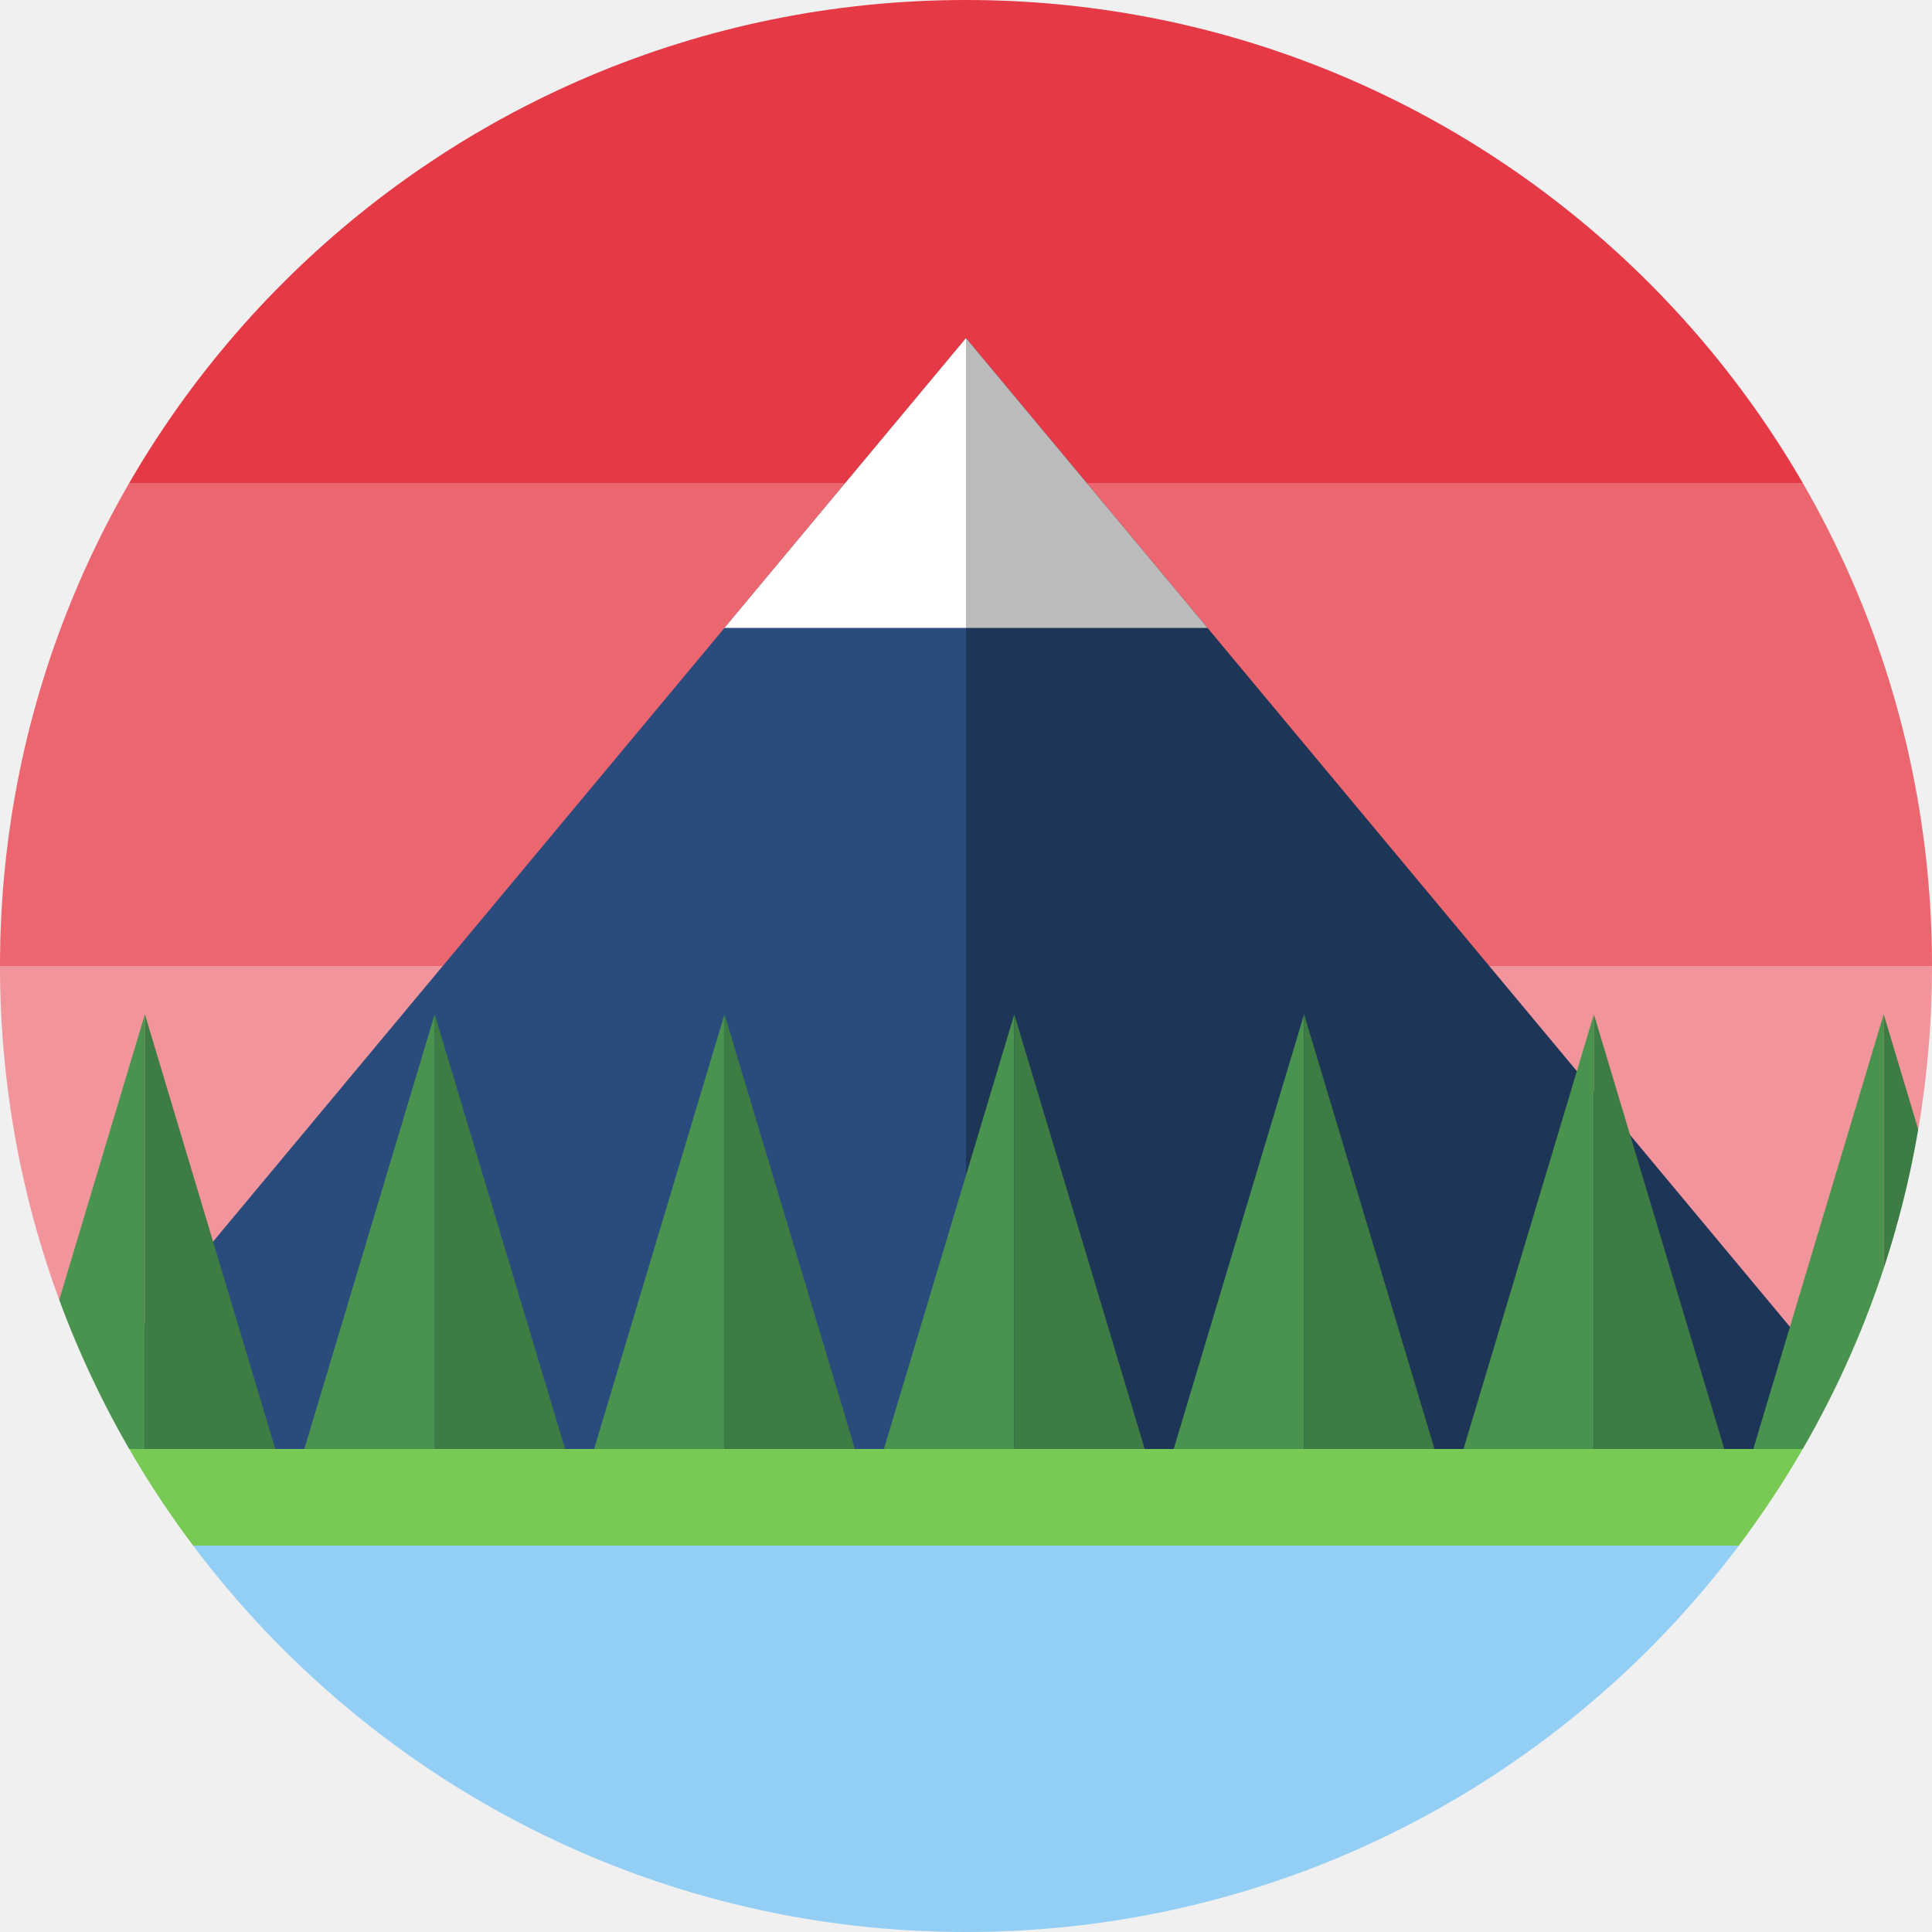
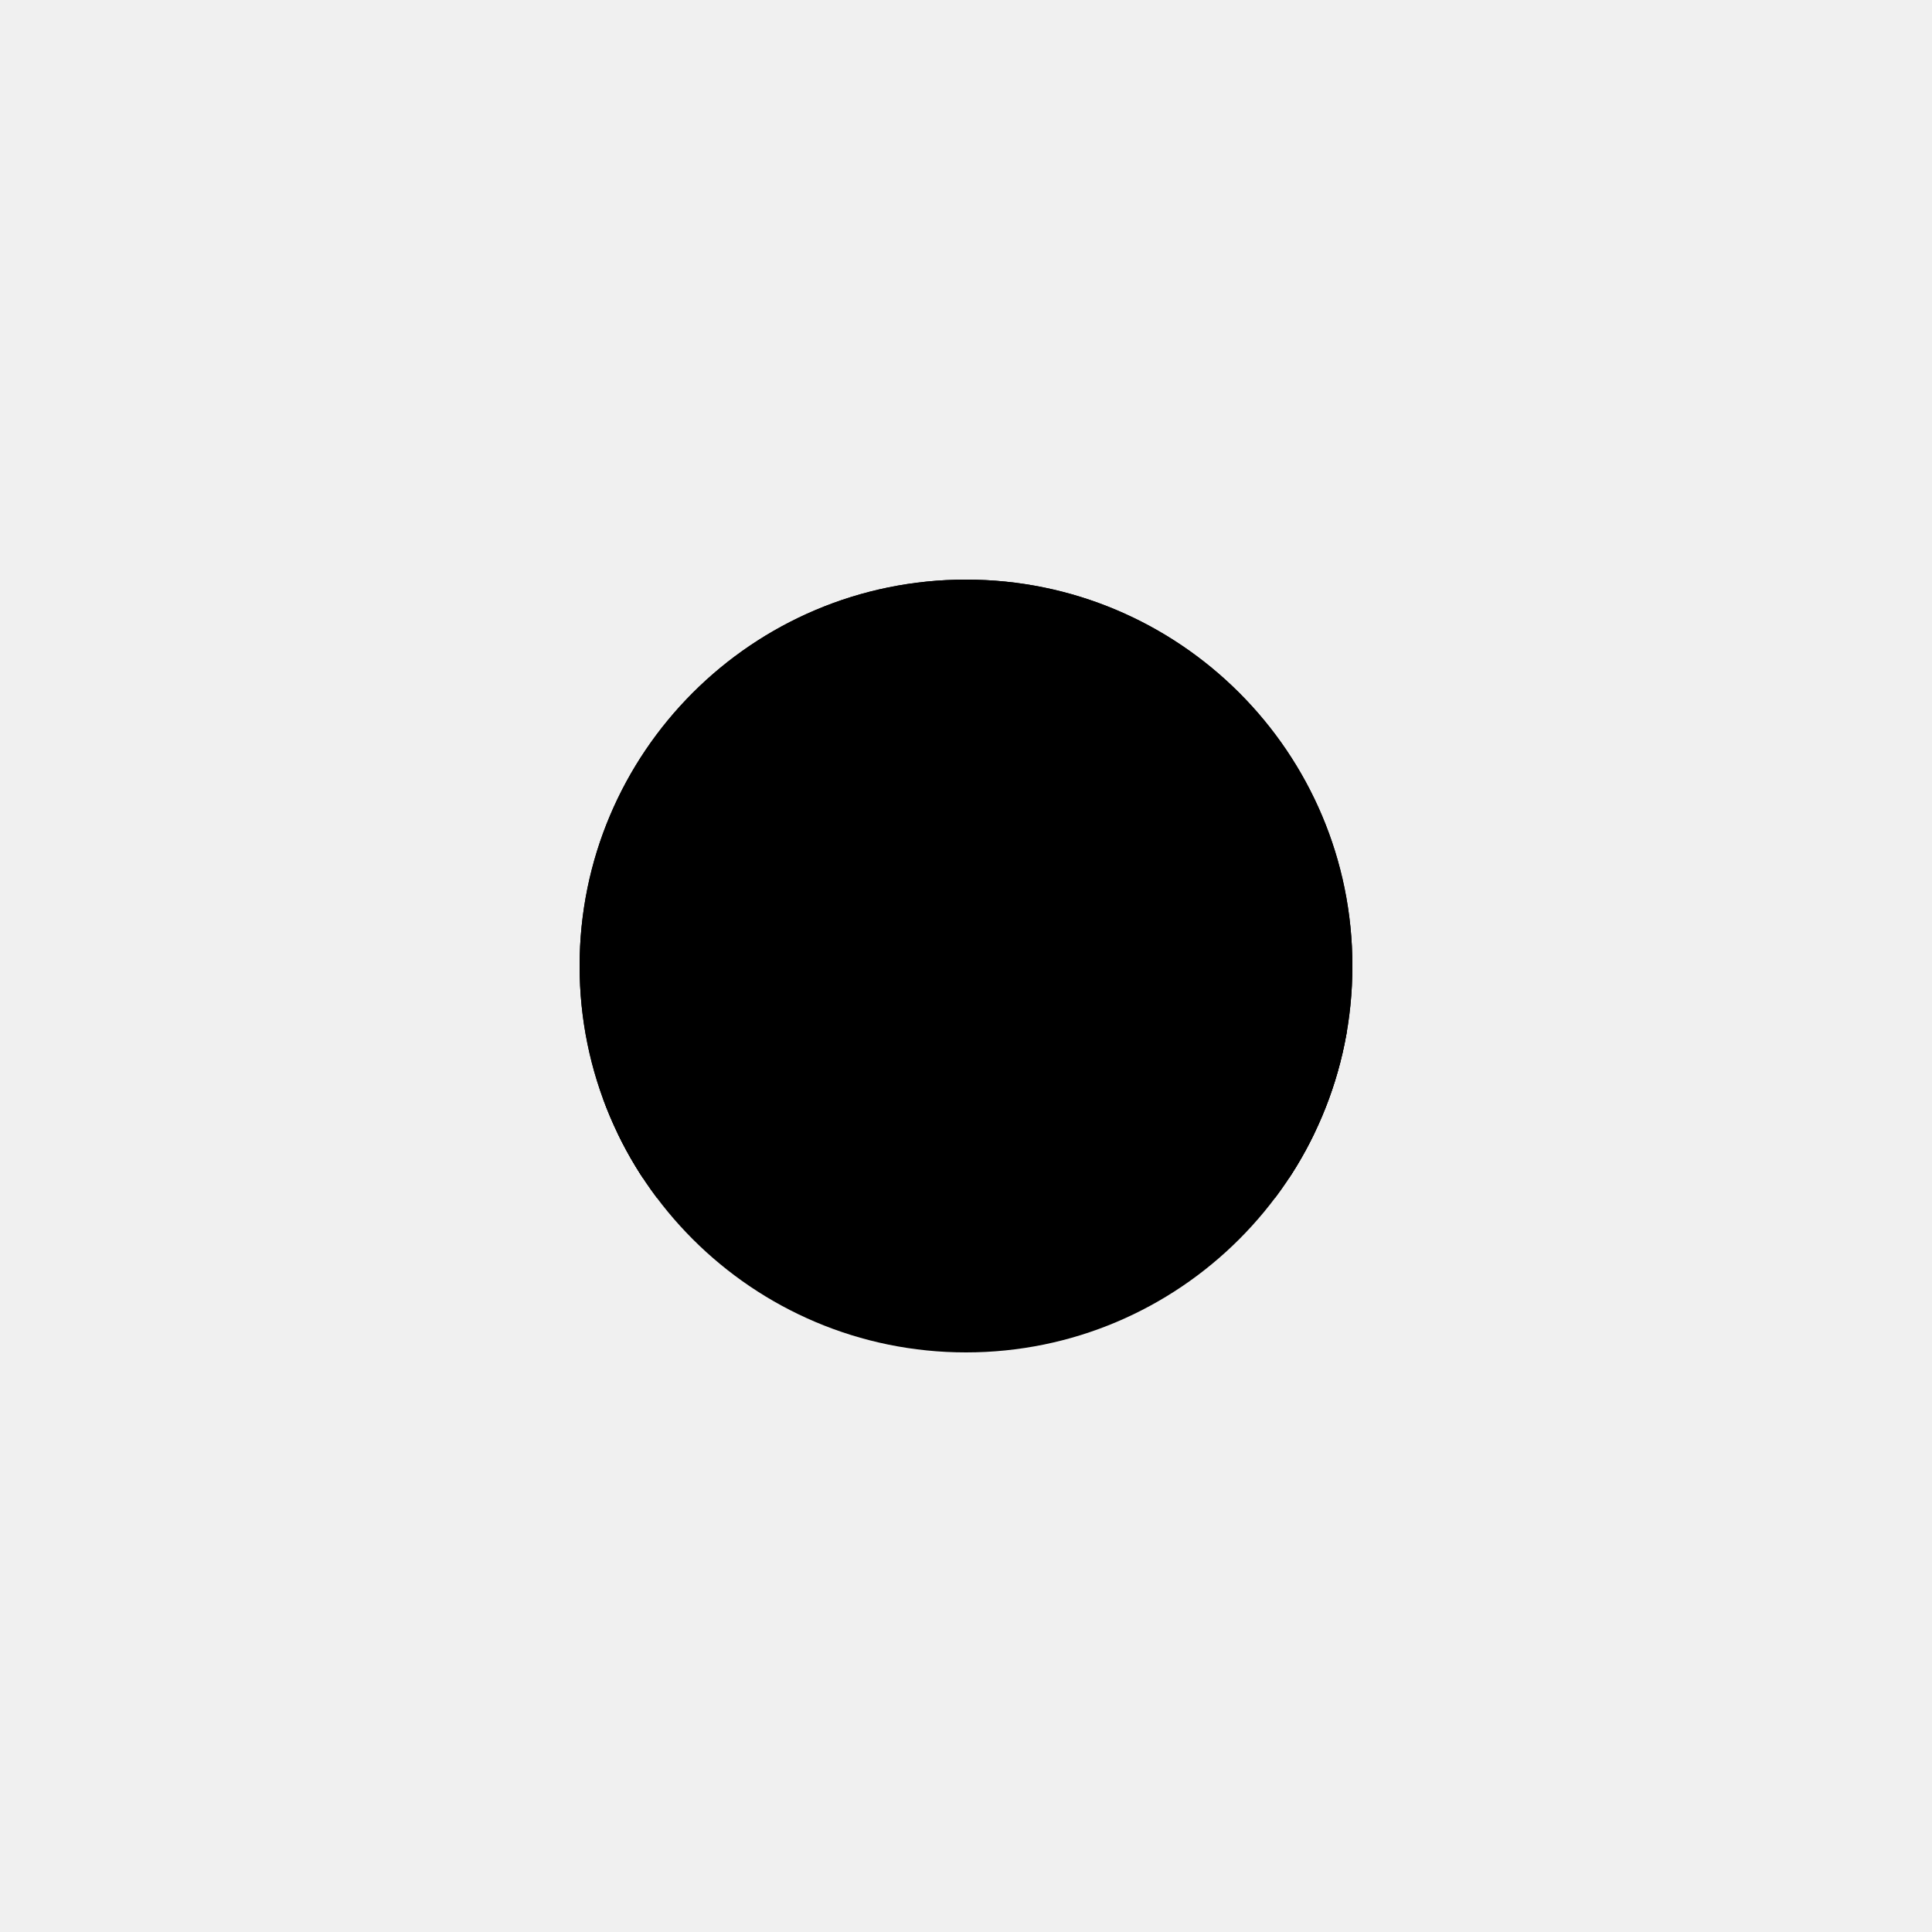
- <svg xmlns="http://www.w3.org/2000/svg" xmlns:xlink="http://www.w3.org/1999/xlink" width="200px" height="200px" viewBox="0 0 200 200" version="1.1">
-   <defs>
-     <circle id="path-1" cx="100" cy="100" r="100" />
-     <rect id="path-3" x="0" y="0" width="400" height="260" />
-   </defs>
-   <g id="Page-1" stroke="none" stroke-width="1" fill="none" fill-rule="evenodd">
-     <g id="saved0">
-       <mask id="mask-2" fill="white">
-         <use xlink:href="#path-1" />
-       </mask>
-       <g id="Oval" />
-       <g id="Group" mask="url(#mask-2)">
-         <g transform="translate(-150, -150)">
-           <rect id="Rectangle-path" fill="#93CEF5" fill-rule="nonzero" x="0" y="0" width="500" height="500" />
-           <g id="Clipped" stroke-width="1" fill="none" fill-rule="evenodd" transform="translate(50, 50)">
-             <mask id="mask-4" fill="white">
-               <use xlink:href="#path-3" />
-             </mask>
-             <g id="Rectangle-path" />
-             <g id="Group" mask="url(#mask-4)">
-               <g transform="translate(0, 80)">
-                 <rect id="Rectangle-path" fill="#E63946" fill-rule="nonzero" x="0" y="0" width="350" height="70" />
-                 <rect id="Rectangle-path" fill="#EC6670" fill-rule="nonzero" x="0" y="70" width="350" height="50" />
-                 <rect id="Rectangle-path" fill="#F1949B" fill-rule="nonzero" x="0" y="120" width="350" height="50" />
-                 <g id="Group" stroke-width="1" fill="none" fill-rule="evenodd" transform="translate(100, 55)">
-                   <polygon id="Shape" fill="#2A4C7D" fill-rule="nonzero" points="100 0 100 120 0 120" />
-                   <polygon id="Shape" fill="#1D3557" fill-rule="nonzero" points="100 0 200 120 100 120" />
-                   <polygon id="Shape" fill="#FFFFFF" fill-rule="nonzero" points="100 0 100 30 75 30" />
-                   <polygon id="Shape" fill="#BBBBBB" fill-rule="nonzero" points="100 0 125 30 100 30" />
-                 </g>
-               </g>
-             </g>
-           </g>
-           <g id="Group" stroke-width="1" fill="none" fill-rule="evenodd" transform="translate(150, 255)">
-             <polygon id="Shape" fill="#49934E" fill-rule="nonzero" points="15 0 15 50 0 50" />
-             <polygon id="Shape" fill="#3D7C42" fill-rule="nonzero" points="15 0 15 50 30 50" />
-           </g>
-           <g id="Group" stroke-width="1" fill="none" fill-rule="evenodd" transform="translate(180, 255)">
-             <polygon id="Shape" fill="#49934E" fill-rule="nonzero" points="15 0 15 50 0 50" />
-             <polygon id="Shape" fill="#3D7C42" fill-rule="nonzero" points="15 0 15 50 30 50" />
-           </g>
-           <g id="Group" stroke-width="1" fill="none" fill-rule="evenodd" transform="translate(210, 255)">
-             <polygon id="Shape" fill="#49934E" fill-rule="nonzero" points="15 0 15 50 0 50" />
-             <polygon id="Shape" fill="#3D7C42" fill-rule="nonzero" points="15 0 15 50 30 50" />
-           </g>
-           <g id="Group" stroke-width="1" fill="none" fill-rule="evenodd" transform="translate(240, 255)">
-             <polygon id="Shape" fill="#49934E" fill-rule="nonzero" points="15 0 15 50 0 50" />
-             <polygon id="Shape" fill="#3D7C42" fill-rule="nonzero" points="15 0 15 50 30 50" />
-           </g>
-           <g id="Group" stroke-width="1" fill="none" fill-rule="evenodd" transform="translate(270, 255)">
-             <polygon id="Shape" fill="#49934E" fill-rule="nonzero" points="15 0 15 50 0 50" />
-             <polygon id="Shape" fill="#3D7C42" fill-rule="nonzero" points="15 0 15 50 30 50" />
-           </g>
-           <g id="Group" stroke-width="1" fill="none" fill-rule="evenodd" transform="translate(300, 255)">
-             <polygon id="Shape" fill="#49934E" fill-rule="nonzero" points="15 0 15 50 0 50" />
-             <polygon id="Shape" fill="#3D7C42" fill-rule="nonzero" points="15 0 15 50 30 50" />
-           </g>
-           <g id="Group" stroke-width="1" fill="none" fill-rule="evenodd" transform="translate(330, 255)">
-             <polygon id="Shape" fill="#49934E" fill-rule="nonzero" points="15 0 15 50 0 50" />
-             <polygon id="Shape" fill="#3D7C42" fill-rule="nonzero" points="15 0 15 50 30 50" />
-           </g>
-           <rect id="Rectangle-path" fill="#79CA54" fill-rule="nonzero" x="100" y="300" width="350" height="10" />
+ <svg viewBox="0 0 500 500">
+   <g class="scene1" style="opacity: 1;">
+     <defs>
+       <clipPath id="circle">
+         <circle class="mask" cx="250" cy="250" r="100" />
+       </clipPath>
+       <clipPath id="ground">
+         <rect x="50" y="50" width="400" height="260" />
+       </clipPath>
+     </defs>
+     <g clip-path="url(#circle)">
+       <rect class="bg" x="0" y="0" width="500" height="500" />
+       <g clip-path="url(#ground)">
+         <rect class="sky3" x="50" y="130" width="350" height="70" data-svg-origin="225 200" transform="matrix(1,0,0,1,0,0)" style="visibility: inherit; opacity: 1;" />
+         <rect class="sky2" x="50" y="200" width="350" height="50" data-svg-origin="225 250" transform="matrix(1,0,0,1,0,0)" style="visibility: inherit; opacity: 1;" />
+         <rect class="sky1" x="50" y="250" width="350" height="50" data-svg-origin="225 300" transform="matrix(1,0,0,1,0,0)" style="visibility: inherit; opacity: 1;" />
+         <g class="mountain" transform="matrix(1,0,0,1,150,185)" data-svg-origin="100 120" style="">
+           <polygon class="mountain-left" points="100,0 100,120 0,120" />
+           <polygon class="mountain-right" points="100,0 200,120 100,120" />
+           <polygon class="mountain-top-left" points="100,0 100,30 75,30" />
+           <polygon class="mountain-top-right" points="100,0 125,30 100,30" />
        </g>
      </g>
+       <g class="tree tree1" transform="matrix(1,0,0,1,150,255)" data-svg-origin="15 50" style="">
+         <polygon class="tree-left" points="15,0 15,50 0,50" />
+         <polygon class="tree-right" points="15,0 15,50 30,50" />
+       </g>
+       <g class="tree tree2" transform="matrix(1,0,0,1,180,255)" data-svg-origin="15 50" style="">
+         <polygon class="tree-left" points="15,0 15,50 0,50" />
+         <polygon class="tree-right" points="15,0 15,50 30,50" />
+       </g>
+       <g class="tree tree3" transform="matrix(1,0,0,1,210,255)" data-svg-origin="15 50" style="">
+         <polygon class="tree-left" points="15,0 15,50 0,50" />
+         <polygon class="tree-right" points="15,0 15,50 30,50" />
+       </g>
+       <g class="tree tree4" transform="matrix(1,0,0,1,240,255)" data-svg-origin="15 50" style="">
+         <polygon class="tree-left" points="15,0 15,50 0,50" />
+         <polygon class="tree-right" points="15,0 15,50 30,50" />
+       </g>
+       <g class="tree tree5" transform="matrix(1,0,0,1,270,255)" data-svg-origin="15 50" style="">
+         <polygon class="tree-left" points="15,0 15,50 0,50" />
+         <polygon class="tree-right" points="15,0 15,50 30,50" />
+       </g>
+       <g class="tree tree6" transform="matrix(1,0,0,1,300,255)" data-svg-origin="15 50" style="">
+         <polygon class="tree-left" points="15,0 15,50 0,50" />
+         <polygon class="tree-right" points="15,0 15,50 30,50" />
+       </g>
+       <g class="tree tree7" transform="matrix(1,0,0,1,330,255)" data-svg-origin="15 50" style="">
+         <polygon class="tree-left" points="15,0 15,50 0,50" />
+         <polygon class="tree-right" points="15,0 15,50 30,50" />
+       </g>
+       <rect class="ground" x="100" y="300" width="350" height="10" data-svg-origin="100 305" transform="matrix(1,0,0,1,0,0)" style="visibility: inherit; opacity: 1;" />
    </g>
  </g>
</svg>
